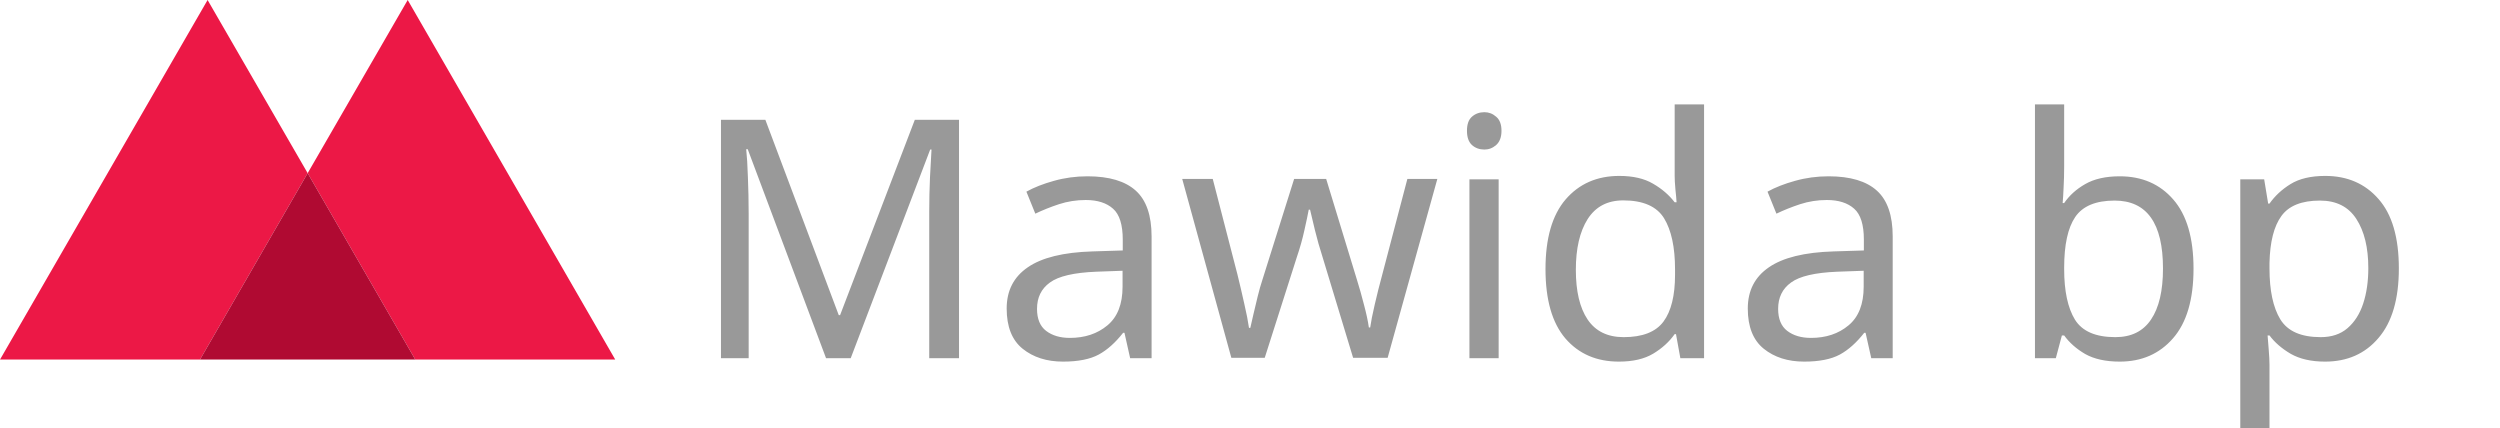
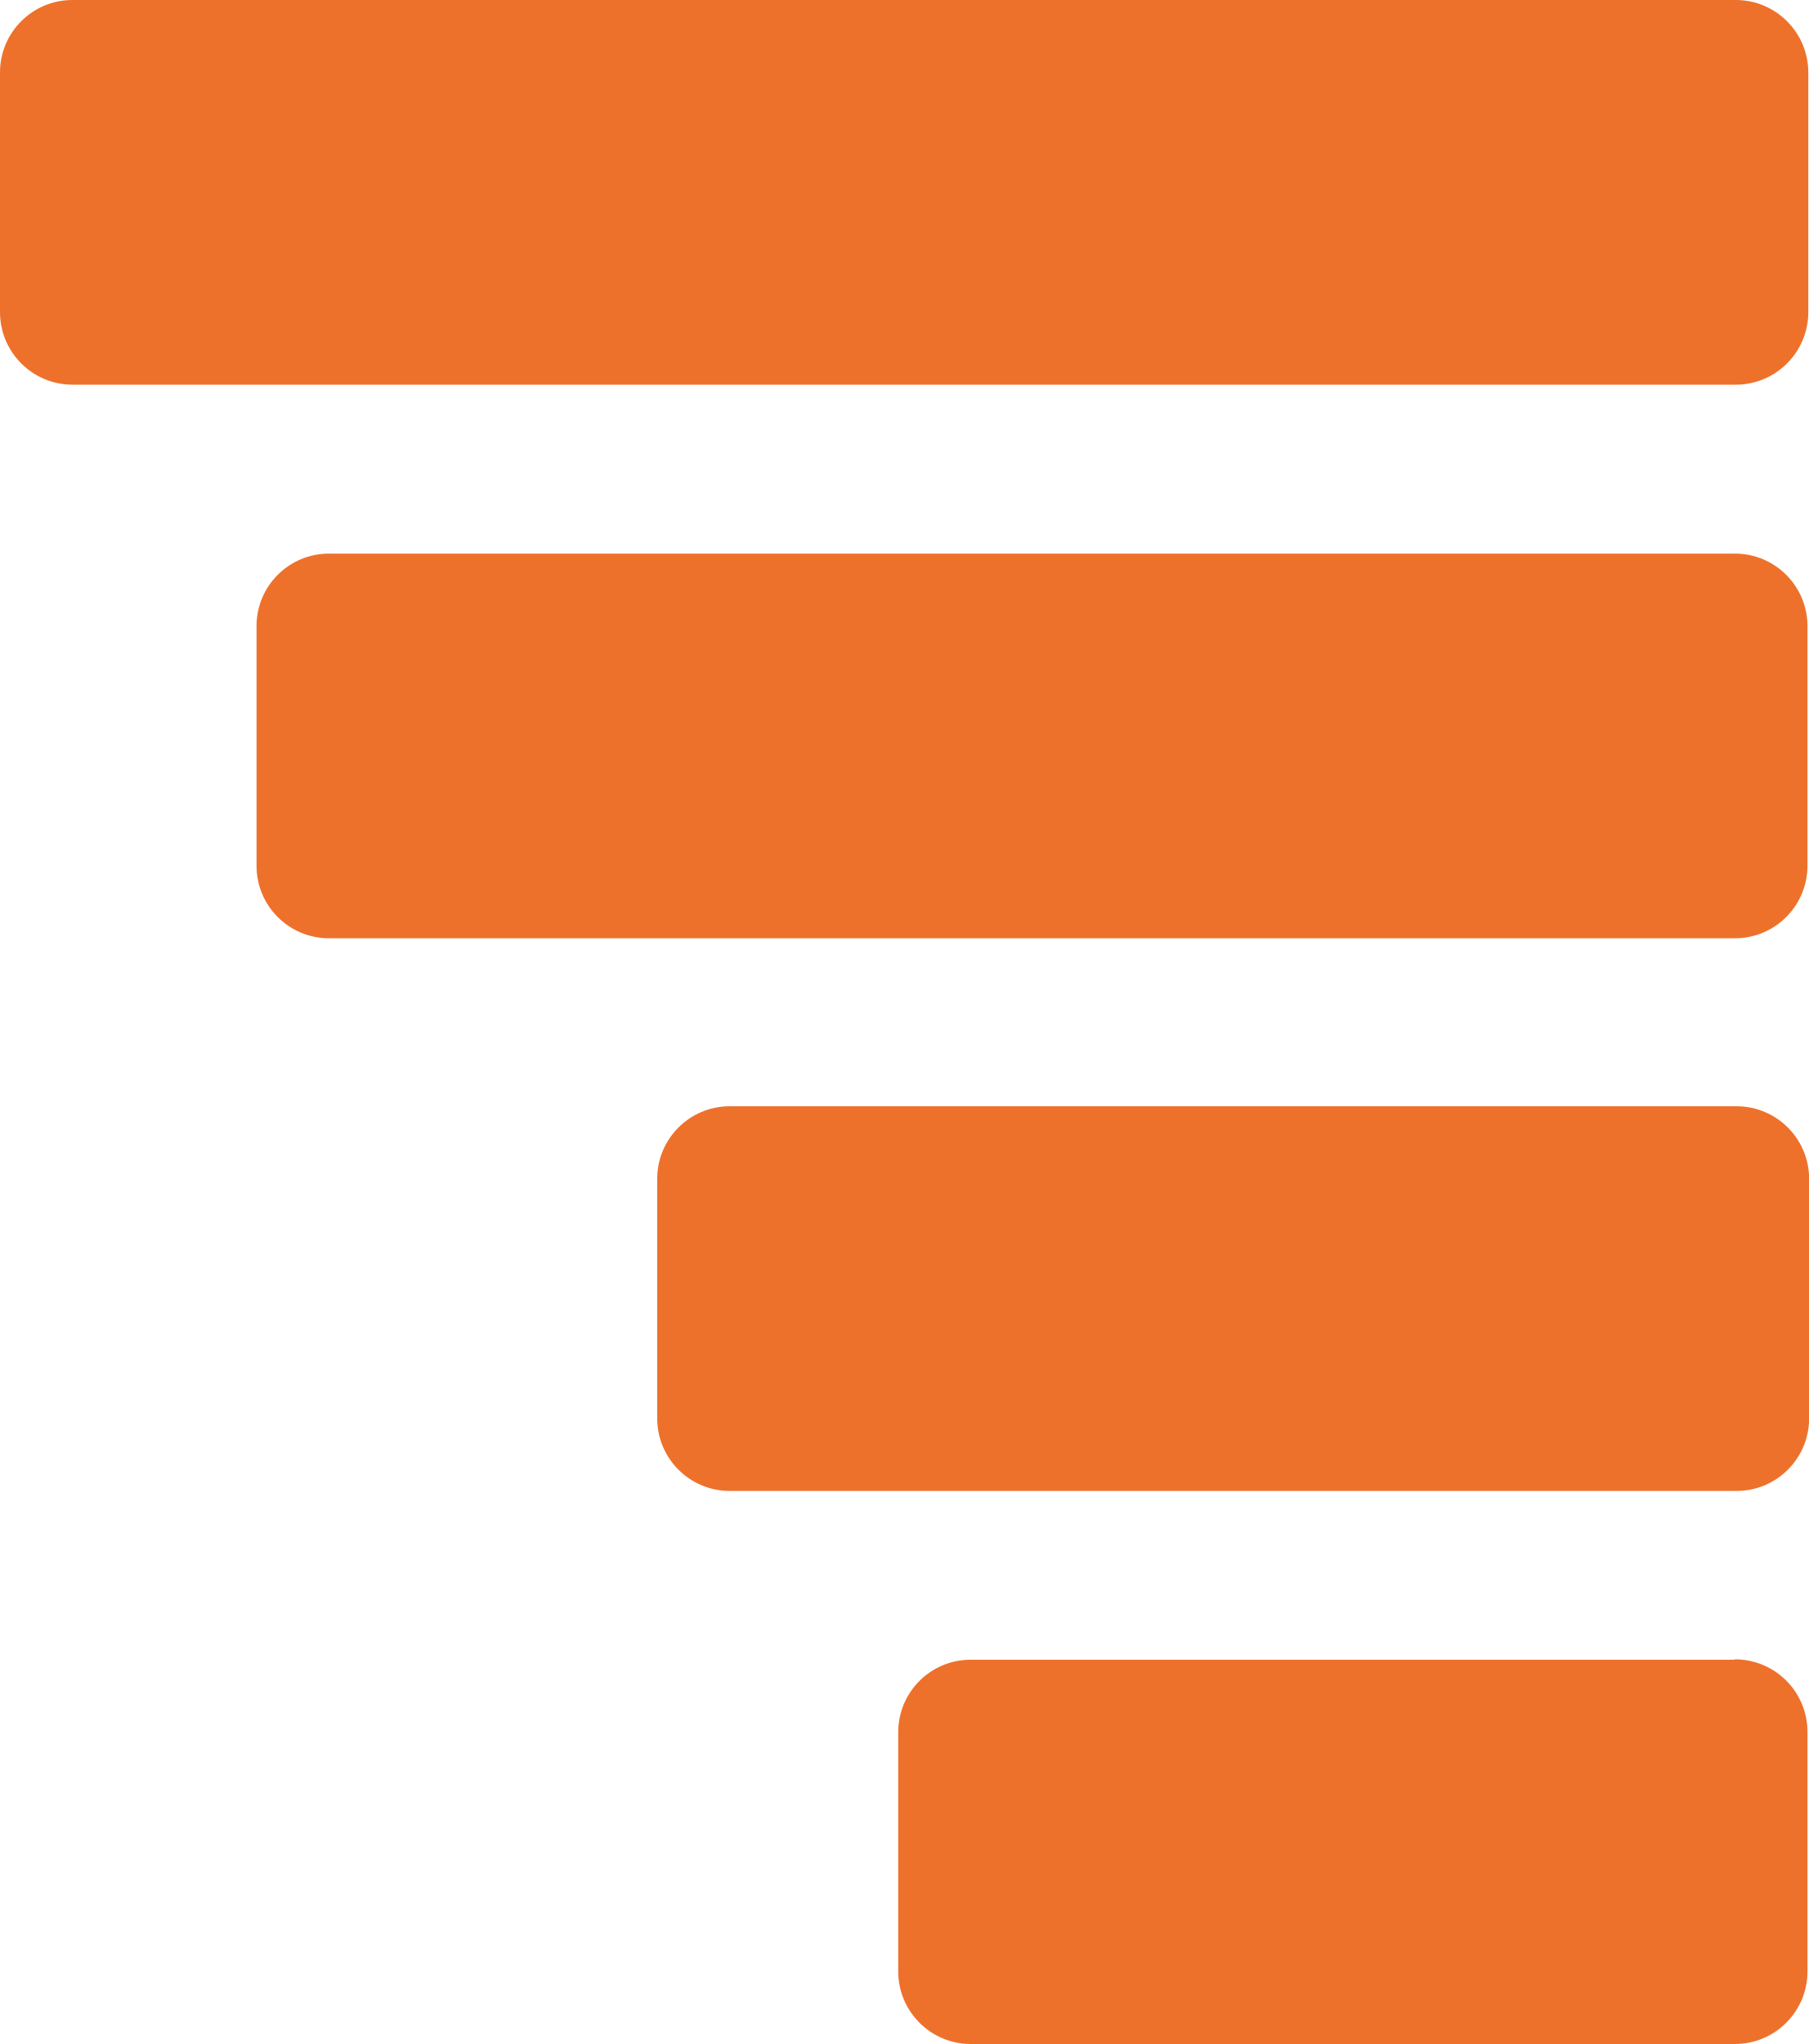
- <svg xmlns="http://www.w3.org/2000/svg" width="58.12mm" height="9.941mm" viewBox="0 0 205.936 35.225" id="svg3504" version="1.1">
-   <defs id="defs3506" />
-   <g id="layer1" transform="translate(-313.0806,-604.9223)">
-     <g id="g3360">
-       <polygon transform="translate(-199.2284,160.6193)" style="clip-rule:evenodd;fill:#ec1846;fill-rule:evenodd" id="polygon23" points="529.406,444.303 537.65,458.568 528.785,473.918 512.309,473.918 " />
-       <polygon transform="translate(-199.2284,160.6193)" style="clip-rule:evenodd;fill:#ec1846;fill-rule:evenodd" id="polygon25" points="545.891,444.303 562.984,473.918 546.51,473.918 537.65,458.568 " />
-       <polygon transform="translate(-199.2284,160.6193)" style="clip-rule:evenodd;fill:#b00a32;fill-rule:evenodd" id="polygon27" points="546.51,473.918 528.785,473.918 537.65,458.568 " />
-       <text id="text3345" y="634.427" x="369.795" style="font-style:normal;font-weight:normal;font-size:40px;line-height:125%;font-family:sans-serif;letter-spacing:0px;word-spacing:0px;fill:#000000;fill-opacity:1;stroke:none;stroke-width:1px;stroke-linecap:butt;stroke-linejoin:miter;stroke-opacity:1" xml:space="preserve">
-         <tspan style="font-style:normal;font-variant:normal;font-weight:normal;font-stretch:normal;font-size:27.5px;font-family:sans-serif;-inkscape-font-specification:sans-serif;fill:#999999" y="634.427" x="369.795" id="tspan3347">Mawida bp</tspan>
-       </text>
+ <svg xmlns="http://www.w3.org/2000/svg" viewBox="0 0 132.88 150.16">
+   <defs>
+     <style>.cls-1{fill:#ee712b;}</style>
+   </defs>
+   <g id="Capa_2" data-name="Capa 2">
+     <g id="Capa_3" data-name="Capa 3">
+       <path class="cls-1" d="M132.81,63.56V46a5.33,5.33,0,0,0-5.31-5.33H24.16A5.32,5.32,0,0,0,18.85,46v17.6a5.32,5.32,0,0,0,5.31,5.33H127.5A5.33,5.33,0,0,0,132.81,63.56Zm-5.25,17.71H53.61a5.33,5.33,0,0,0-5.32,5.32V104.2a5.33,5.33,0,0,0,5.32,5.33h74a5.33,5.33,0,0,0,5.32-5.33V86.59A5.33,5.33,0,0,0,127.56,81.27Zm5.31-58.34V5.32A5.33,5.33,0,0,0,127.55,0H5.32A5.32,5.32,0,0,0,0,5.32V22.93a5.33,5.33,0,0,0,5.32,5.33H127.55A5.33,5.33,0,0,0,132.87,22.93Zm-5.41,99H71.28A5.32,5.32,0,0,0,66,127.22v17.61a5.33,5.33,0,0,0,5.32,5.33h56.18a5.33,5.33,0,0,0,5.31-5.33V127.22A5.33,5.33,0,0,0,127.46,121.9Z" />
    </g>
-     <flowRoot xml:space="preserve" id="flowRoot3349" style="font-style:normal;font-weight:normal;font-size:40px;line-height:125%;font-family:sans-serif;letter-spacing:0px;word-spacing:0px;fill:#000000;fill-opacity:1;stroke:none;stroke-width:1px;stroke-linecap:butt;stroke-linejoin:miter;stroke-opacity:1" transform="translate(313.0806,604.8693)">
-       <flowRegion id="flowRegion3351">
-         <rect id="rect3353" width="342.143" height="162.143" x="-125" y="-295.728" />
-       </flowRegion>
-       <flowPara id="flowPara3355" />
-     </flowRoot>
  </g>
</svg>
